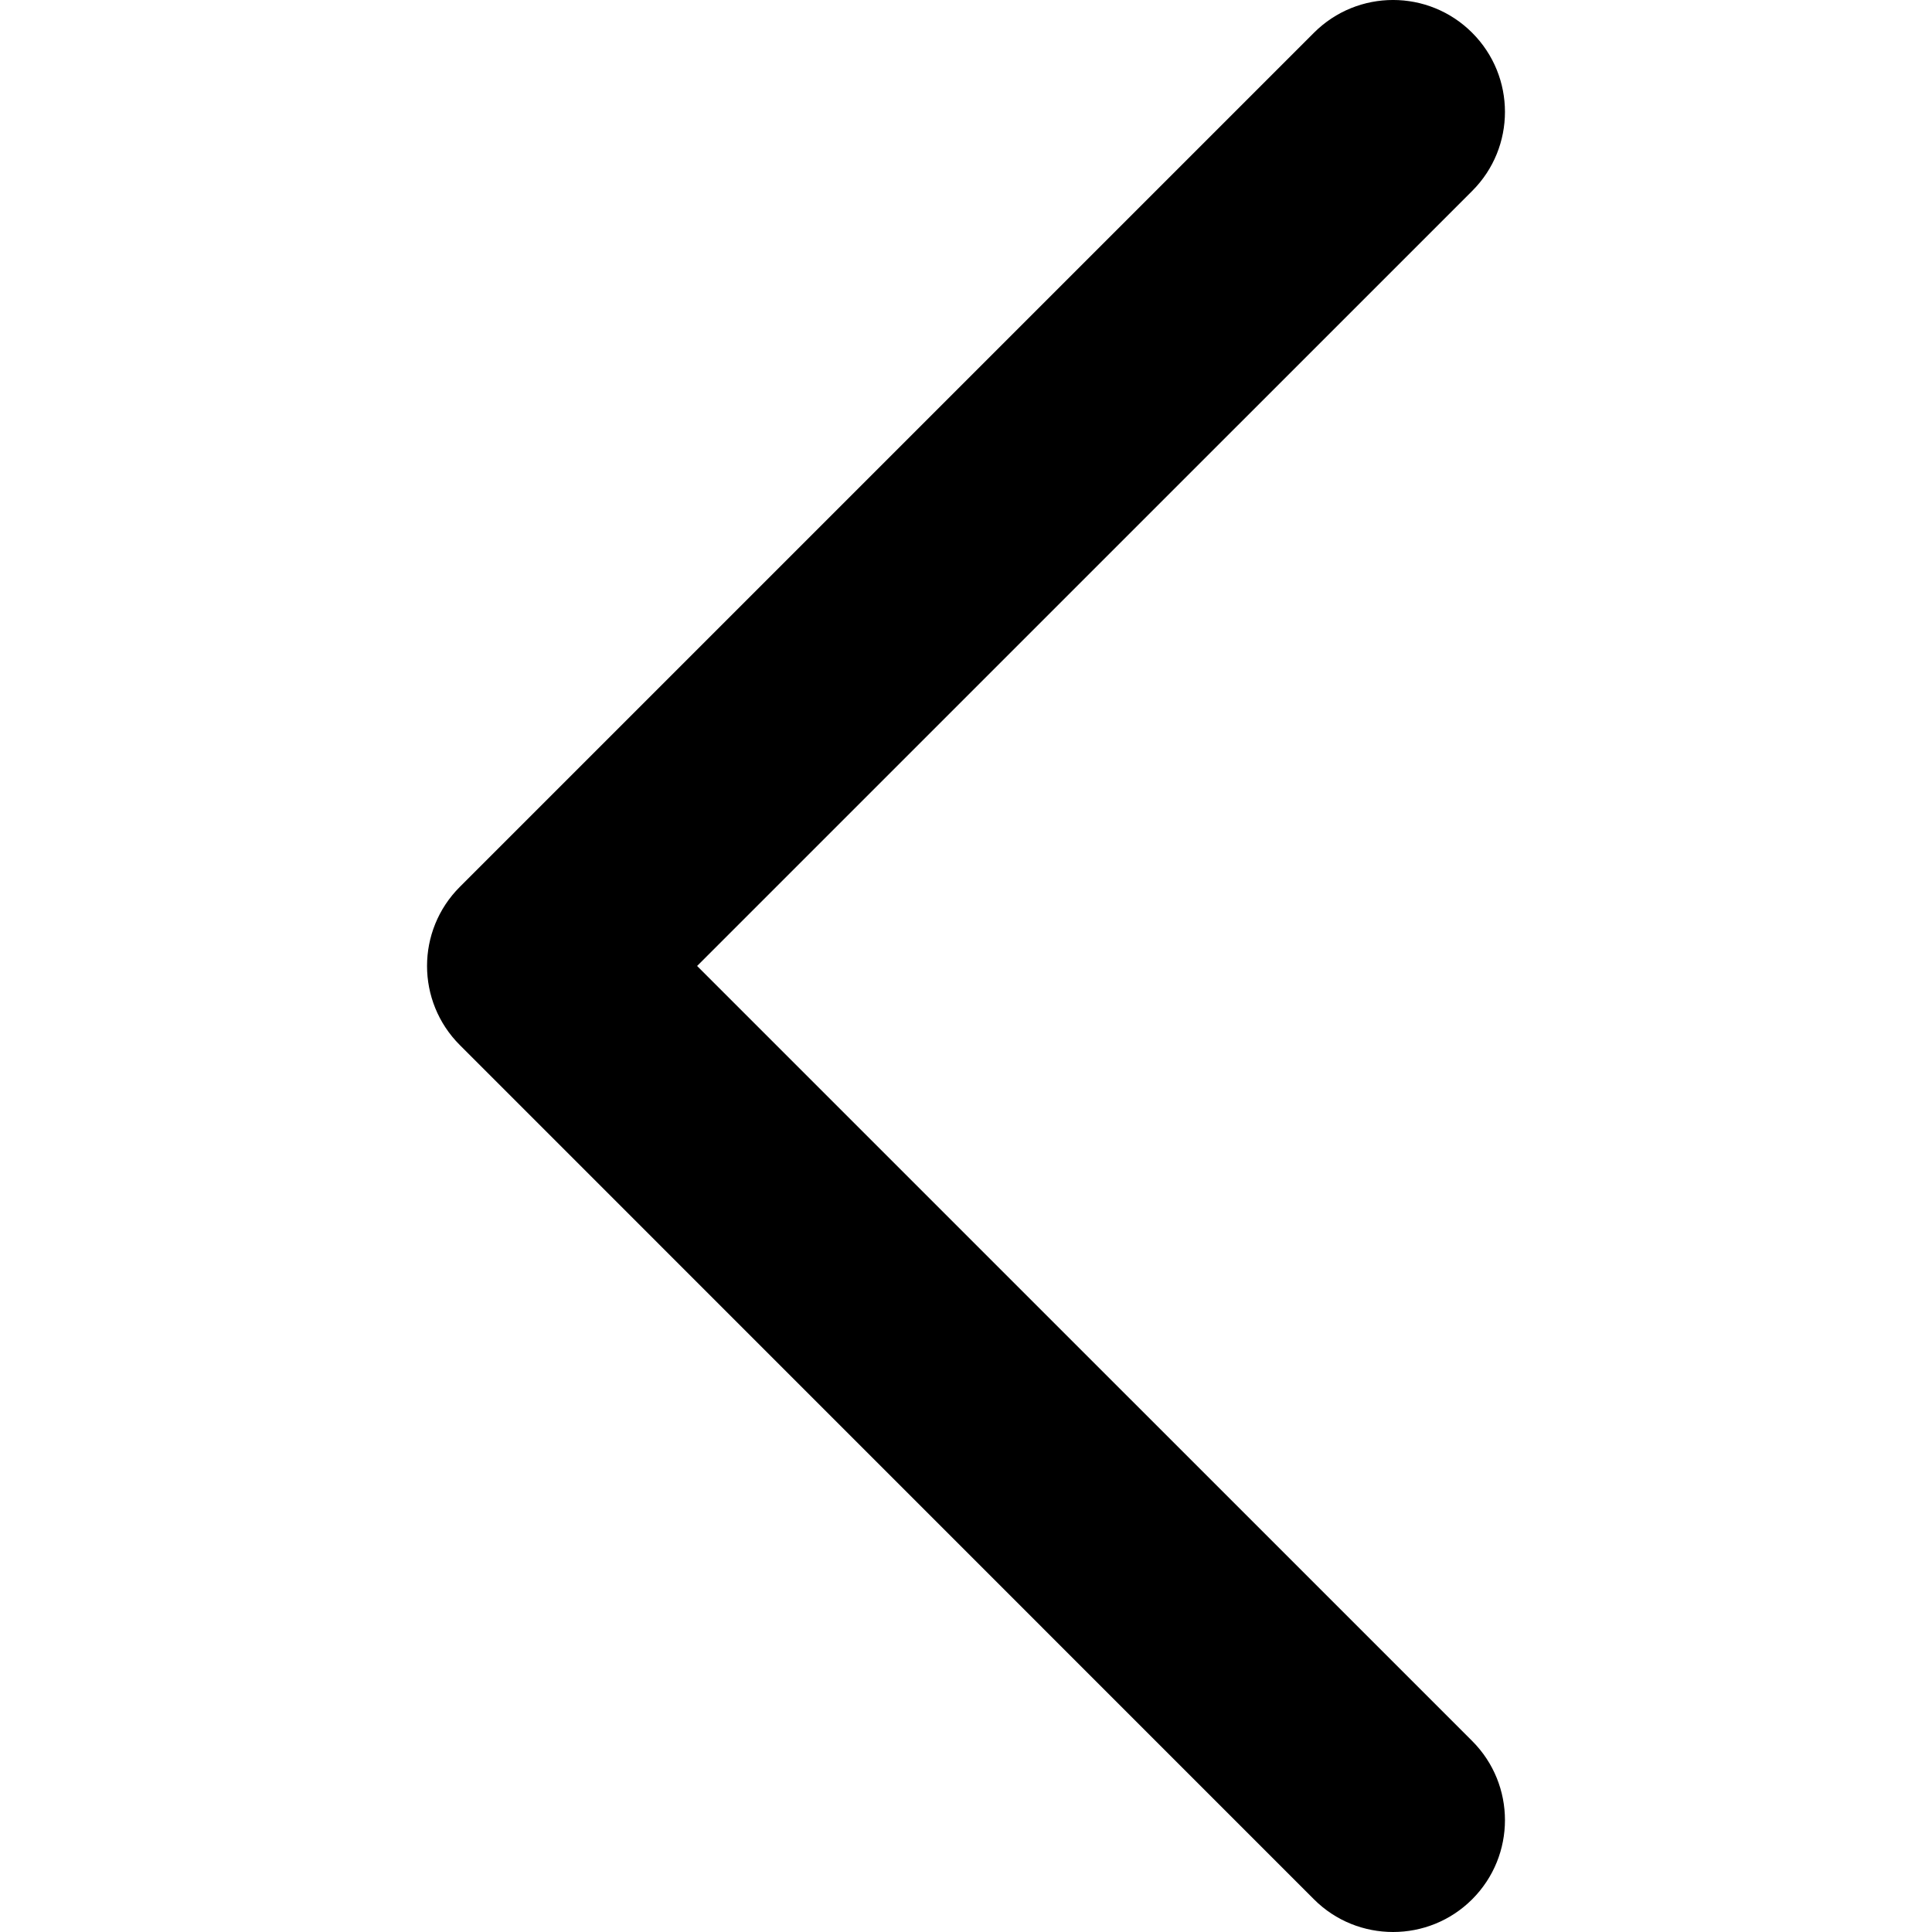
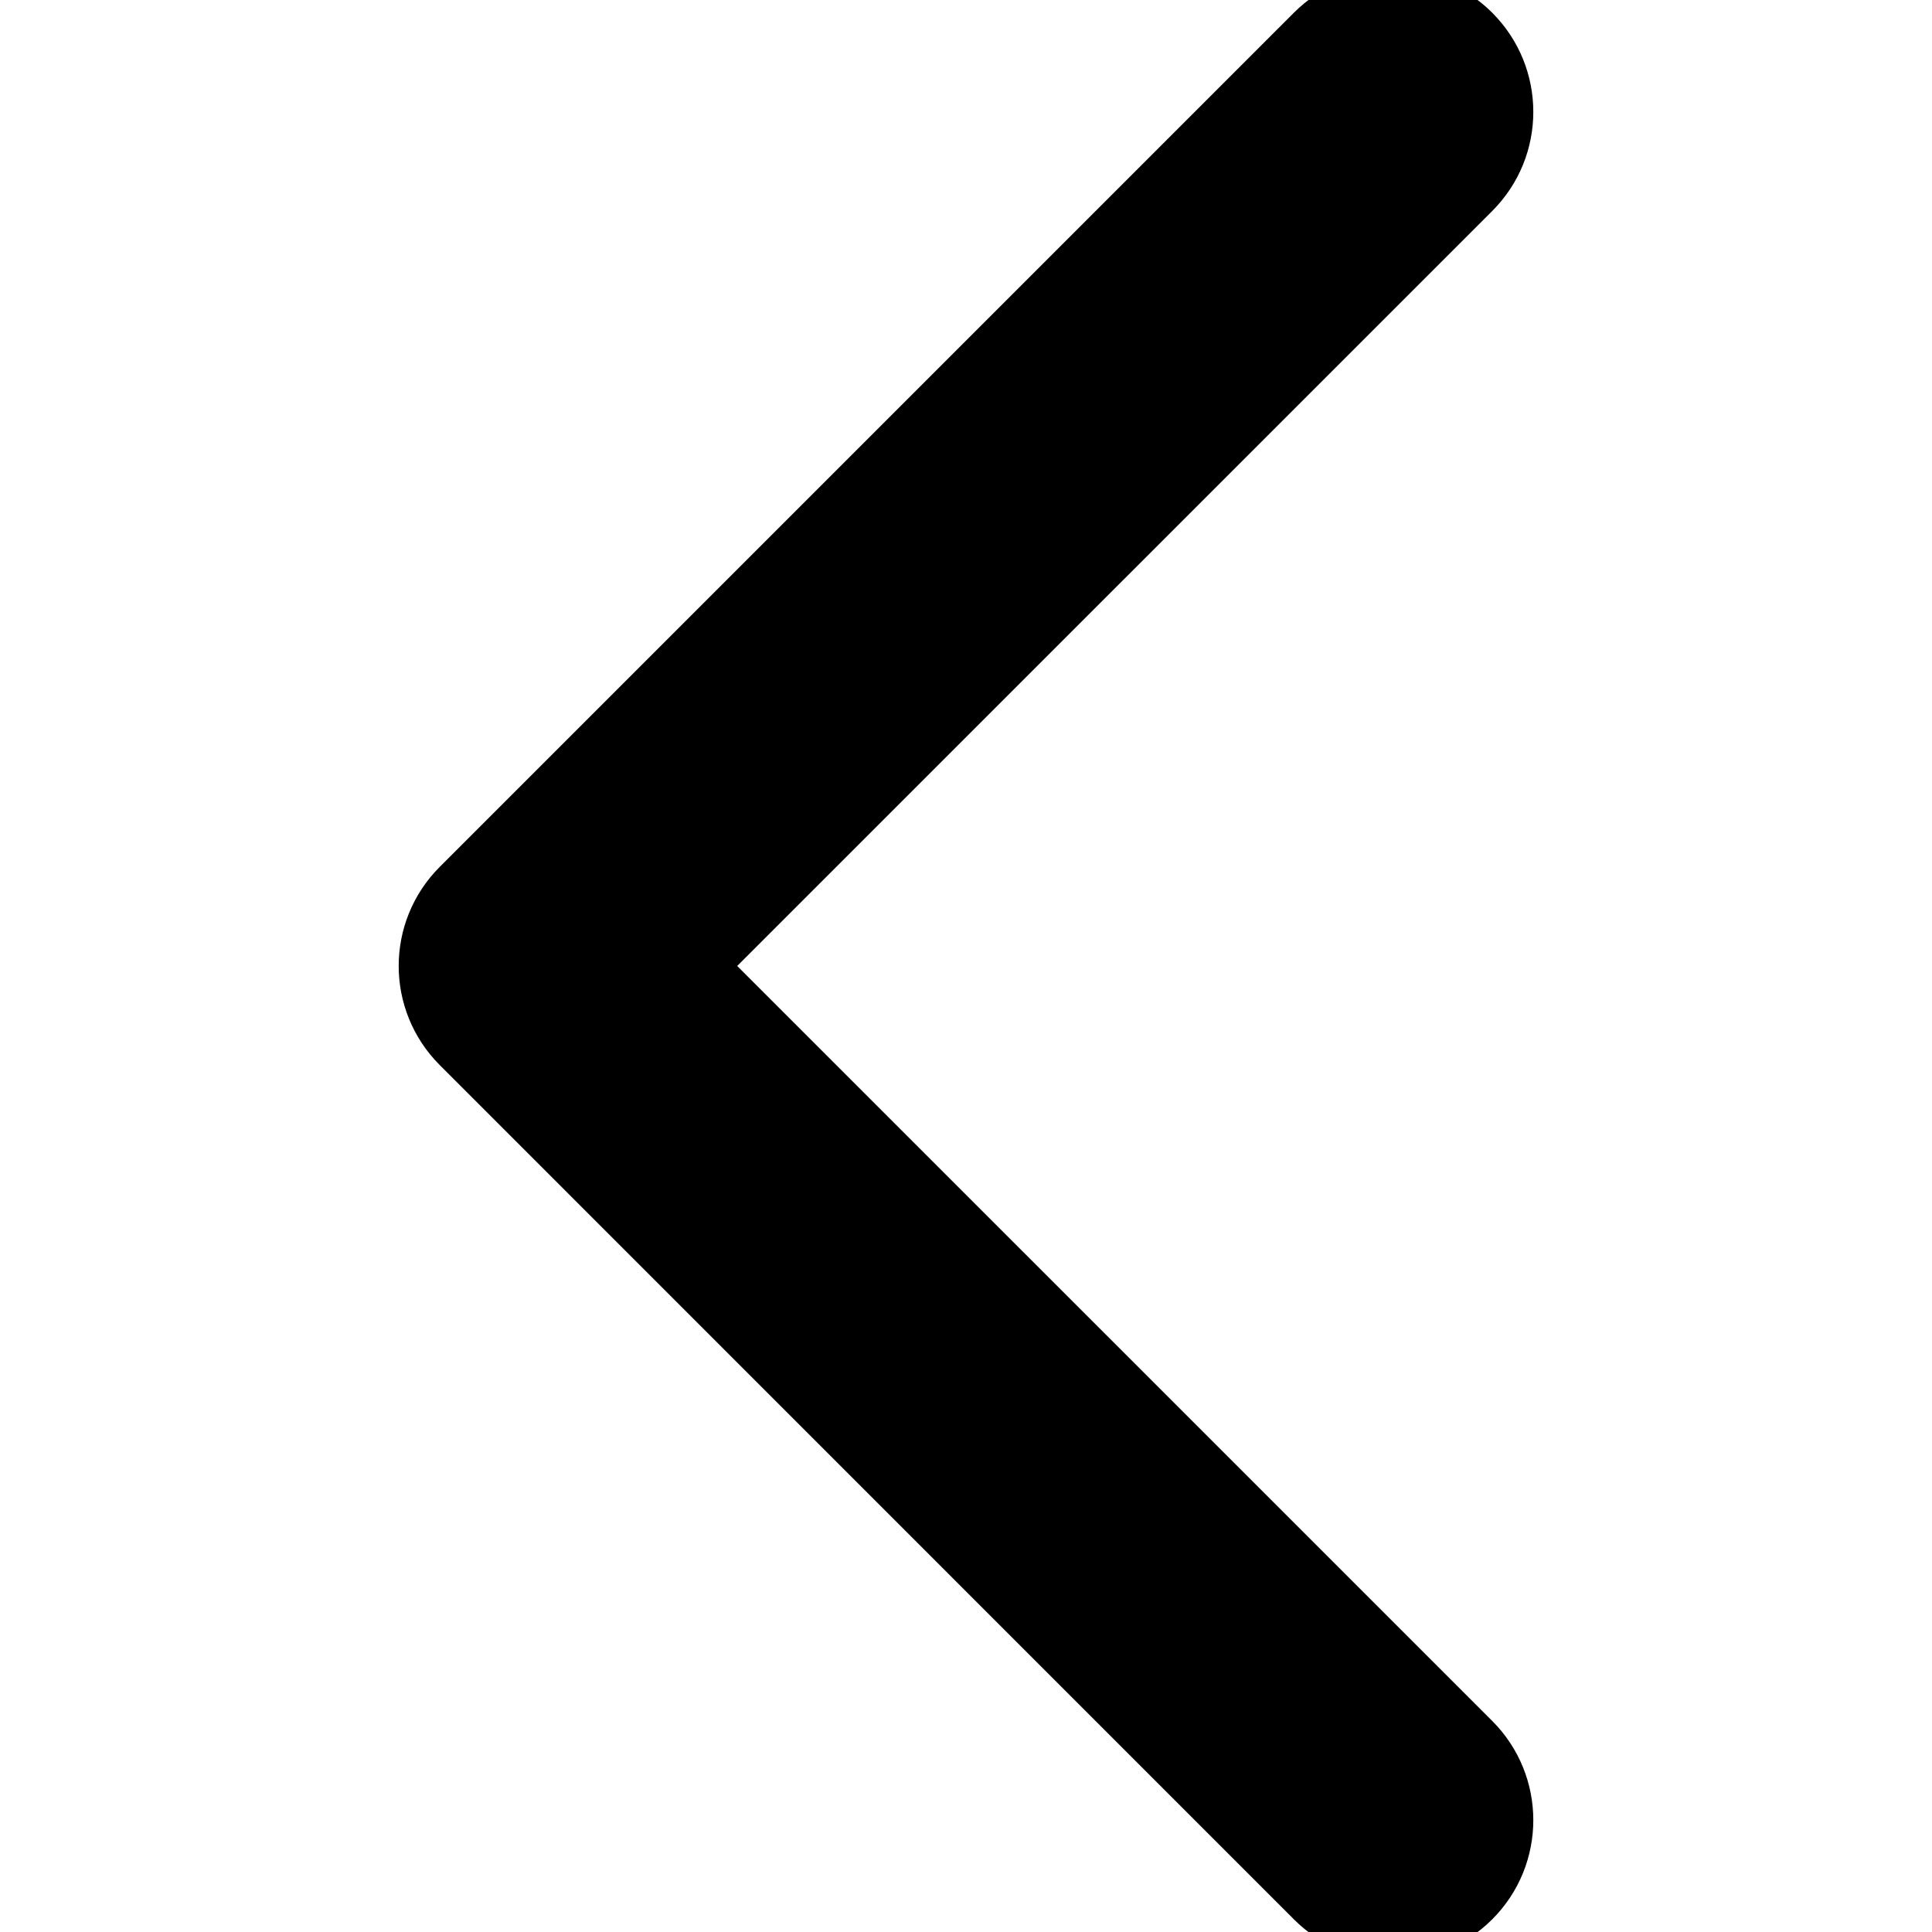
<svg xmlns="http://www.w3.org/2000/svg" viewBox="0 0 34.075 34.075" fill="currentColor">
  <g>
    <g>
-       <path d="M24.57,34.075c-0.505,0-1.011-0.191-1.396-0.577L8.11,18.432c-0.771-0.771-0.771-2.019,0-2.79    L23.174,0.578c0.771-0.771,2.02-0.771,2.791,0s0.771,2.02,0,2.79l-13.67,13.669l13.67,13.669c0.771,0.771,0.771,2.021,0,2.792    C25.58,33.883,25.075,34.075,24.57,34.075z" />
+       <path stroke="currentColor" stroke-width="1" d="M24.57,34.075c-0.505,0-1.011-0.191-1.396-0.577L8.11,18.432c-0.771-0.771-0.771-2.019,0-2.79    L23.174,0.578c0.771-0.771,2.02-0.771,2.791,0s0.771,2.02,0,2.79l-13.67,13.669l13.67,13.669c0.771,0.771,0.771,2.021,0,2.792    C25.58,33.883,25.075,34.075,24.57,34.075z" />
    </g>
  </g>
</svg>
